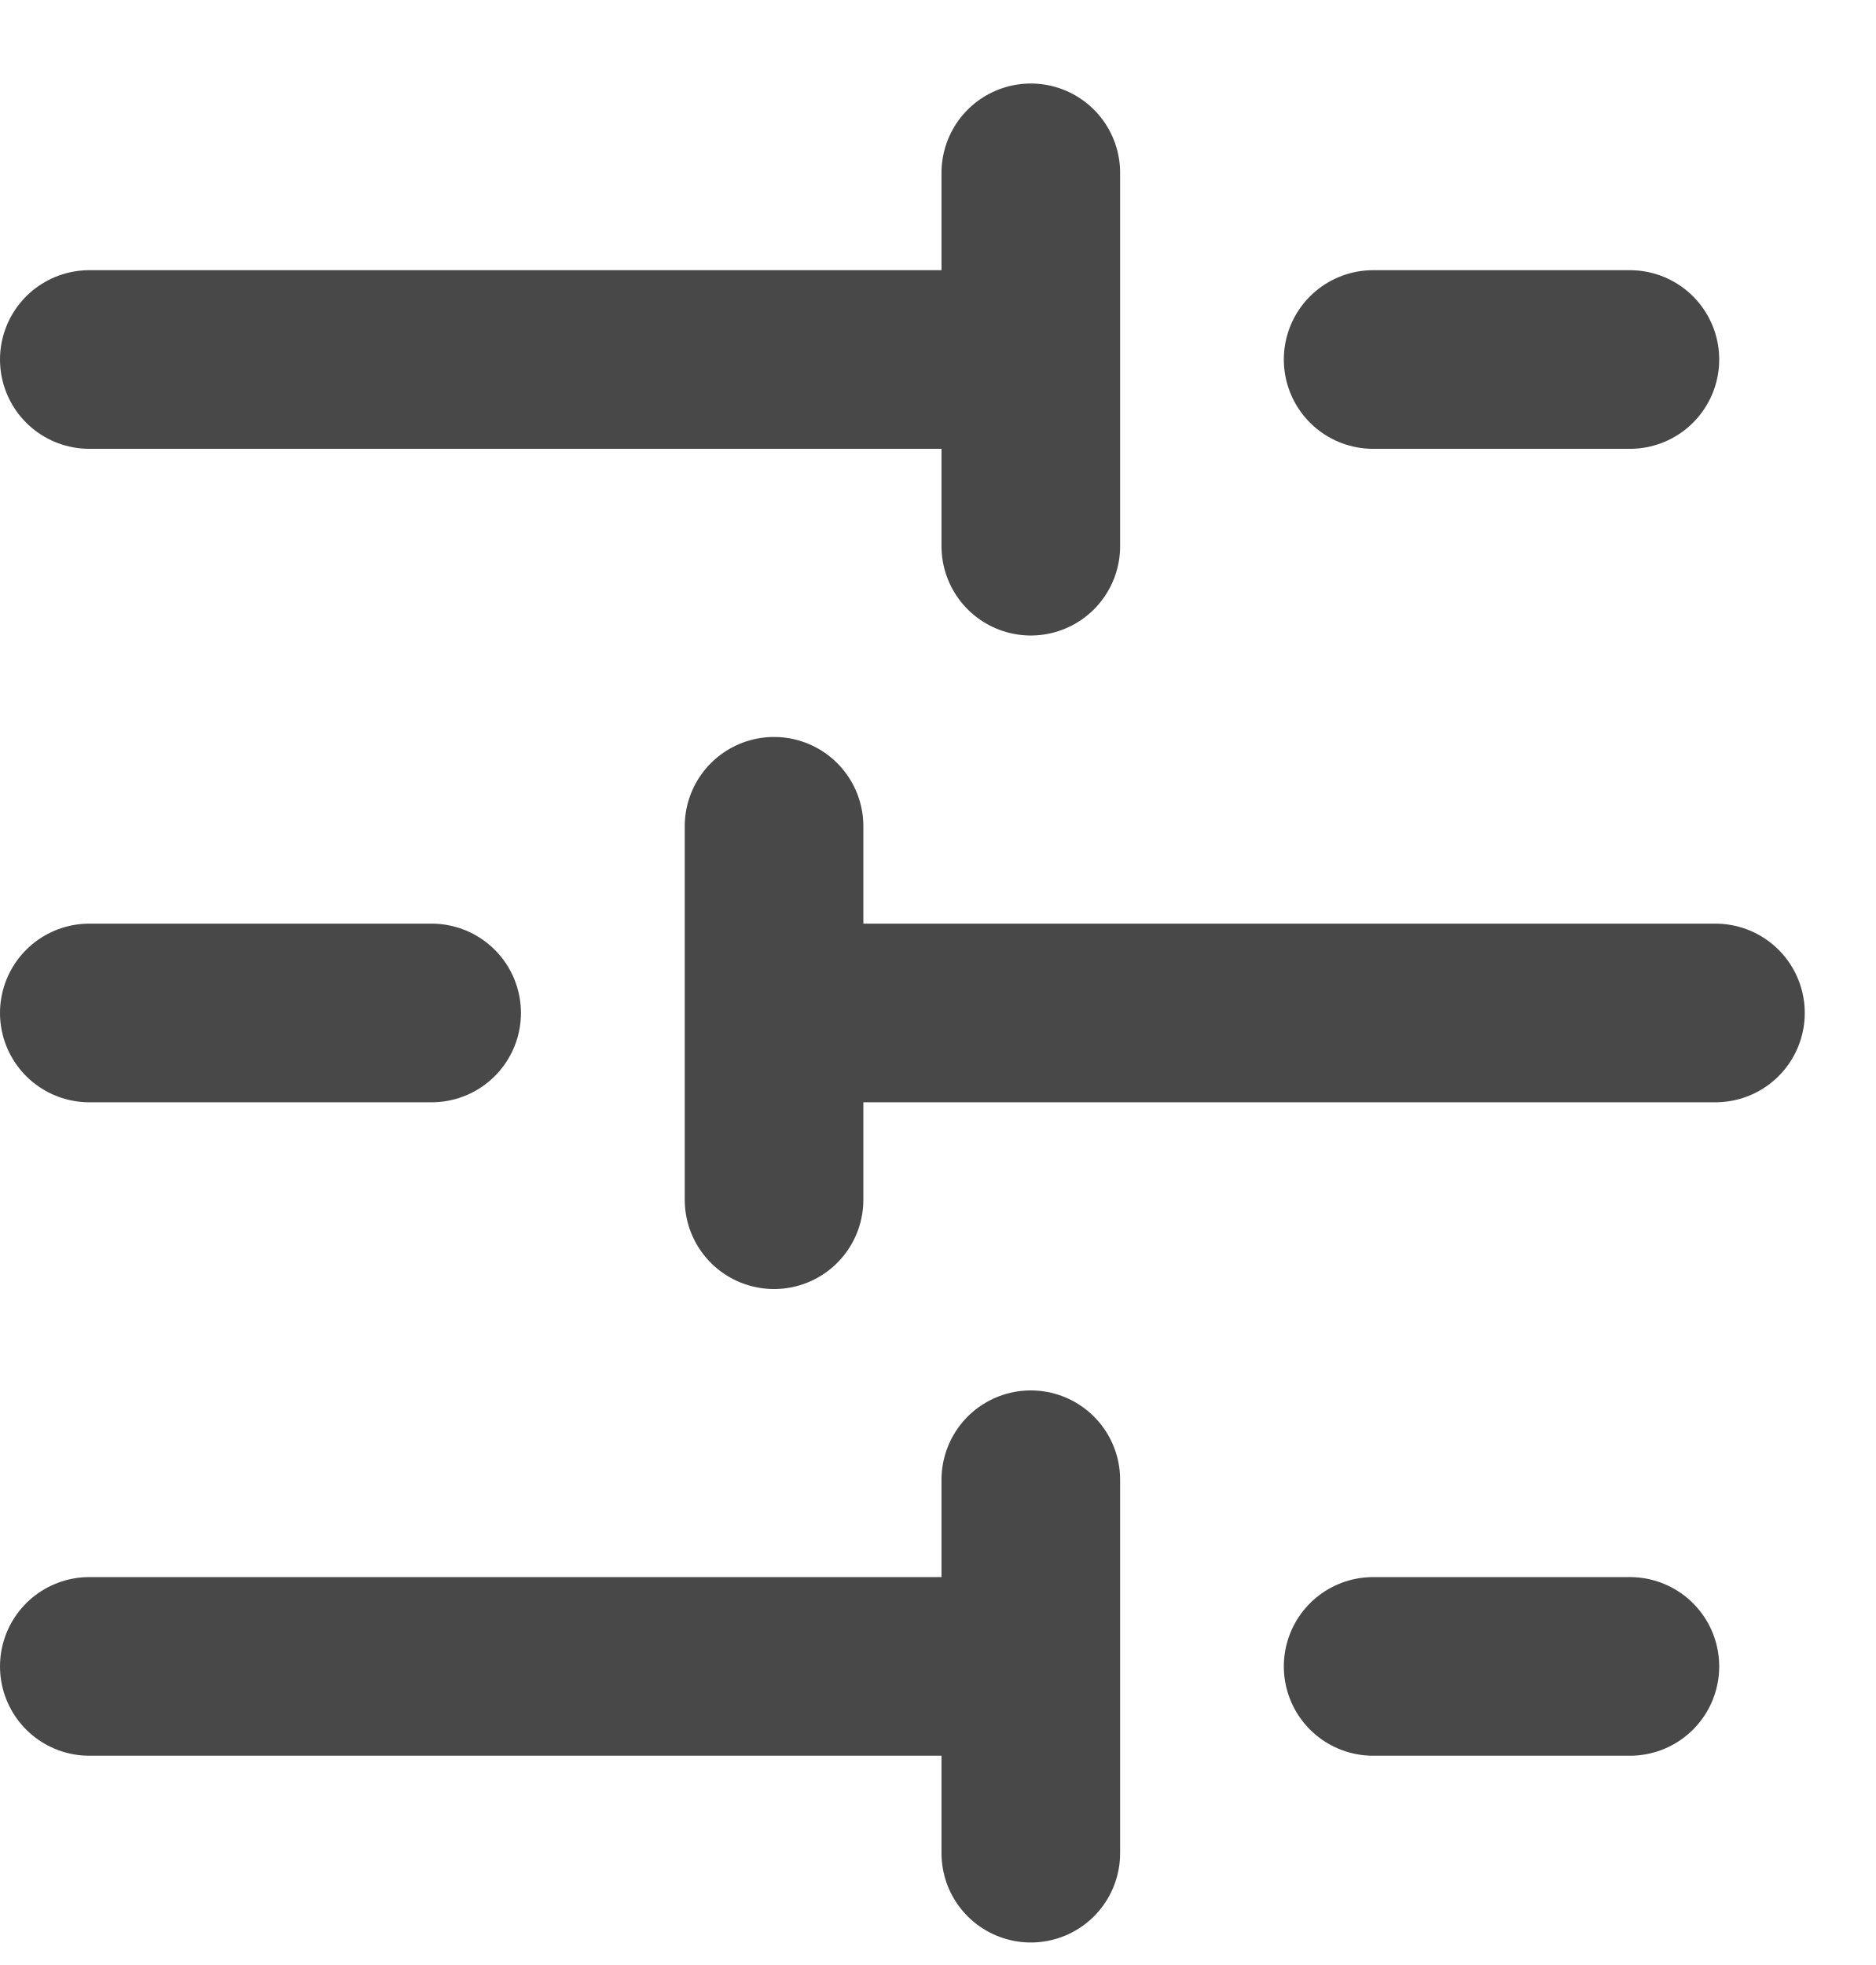
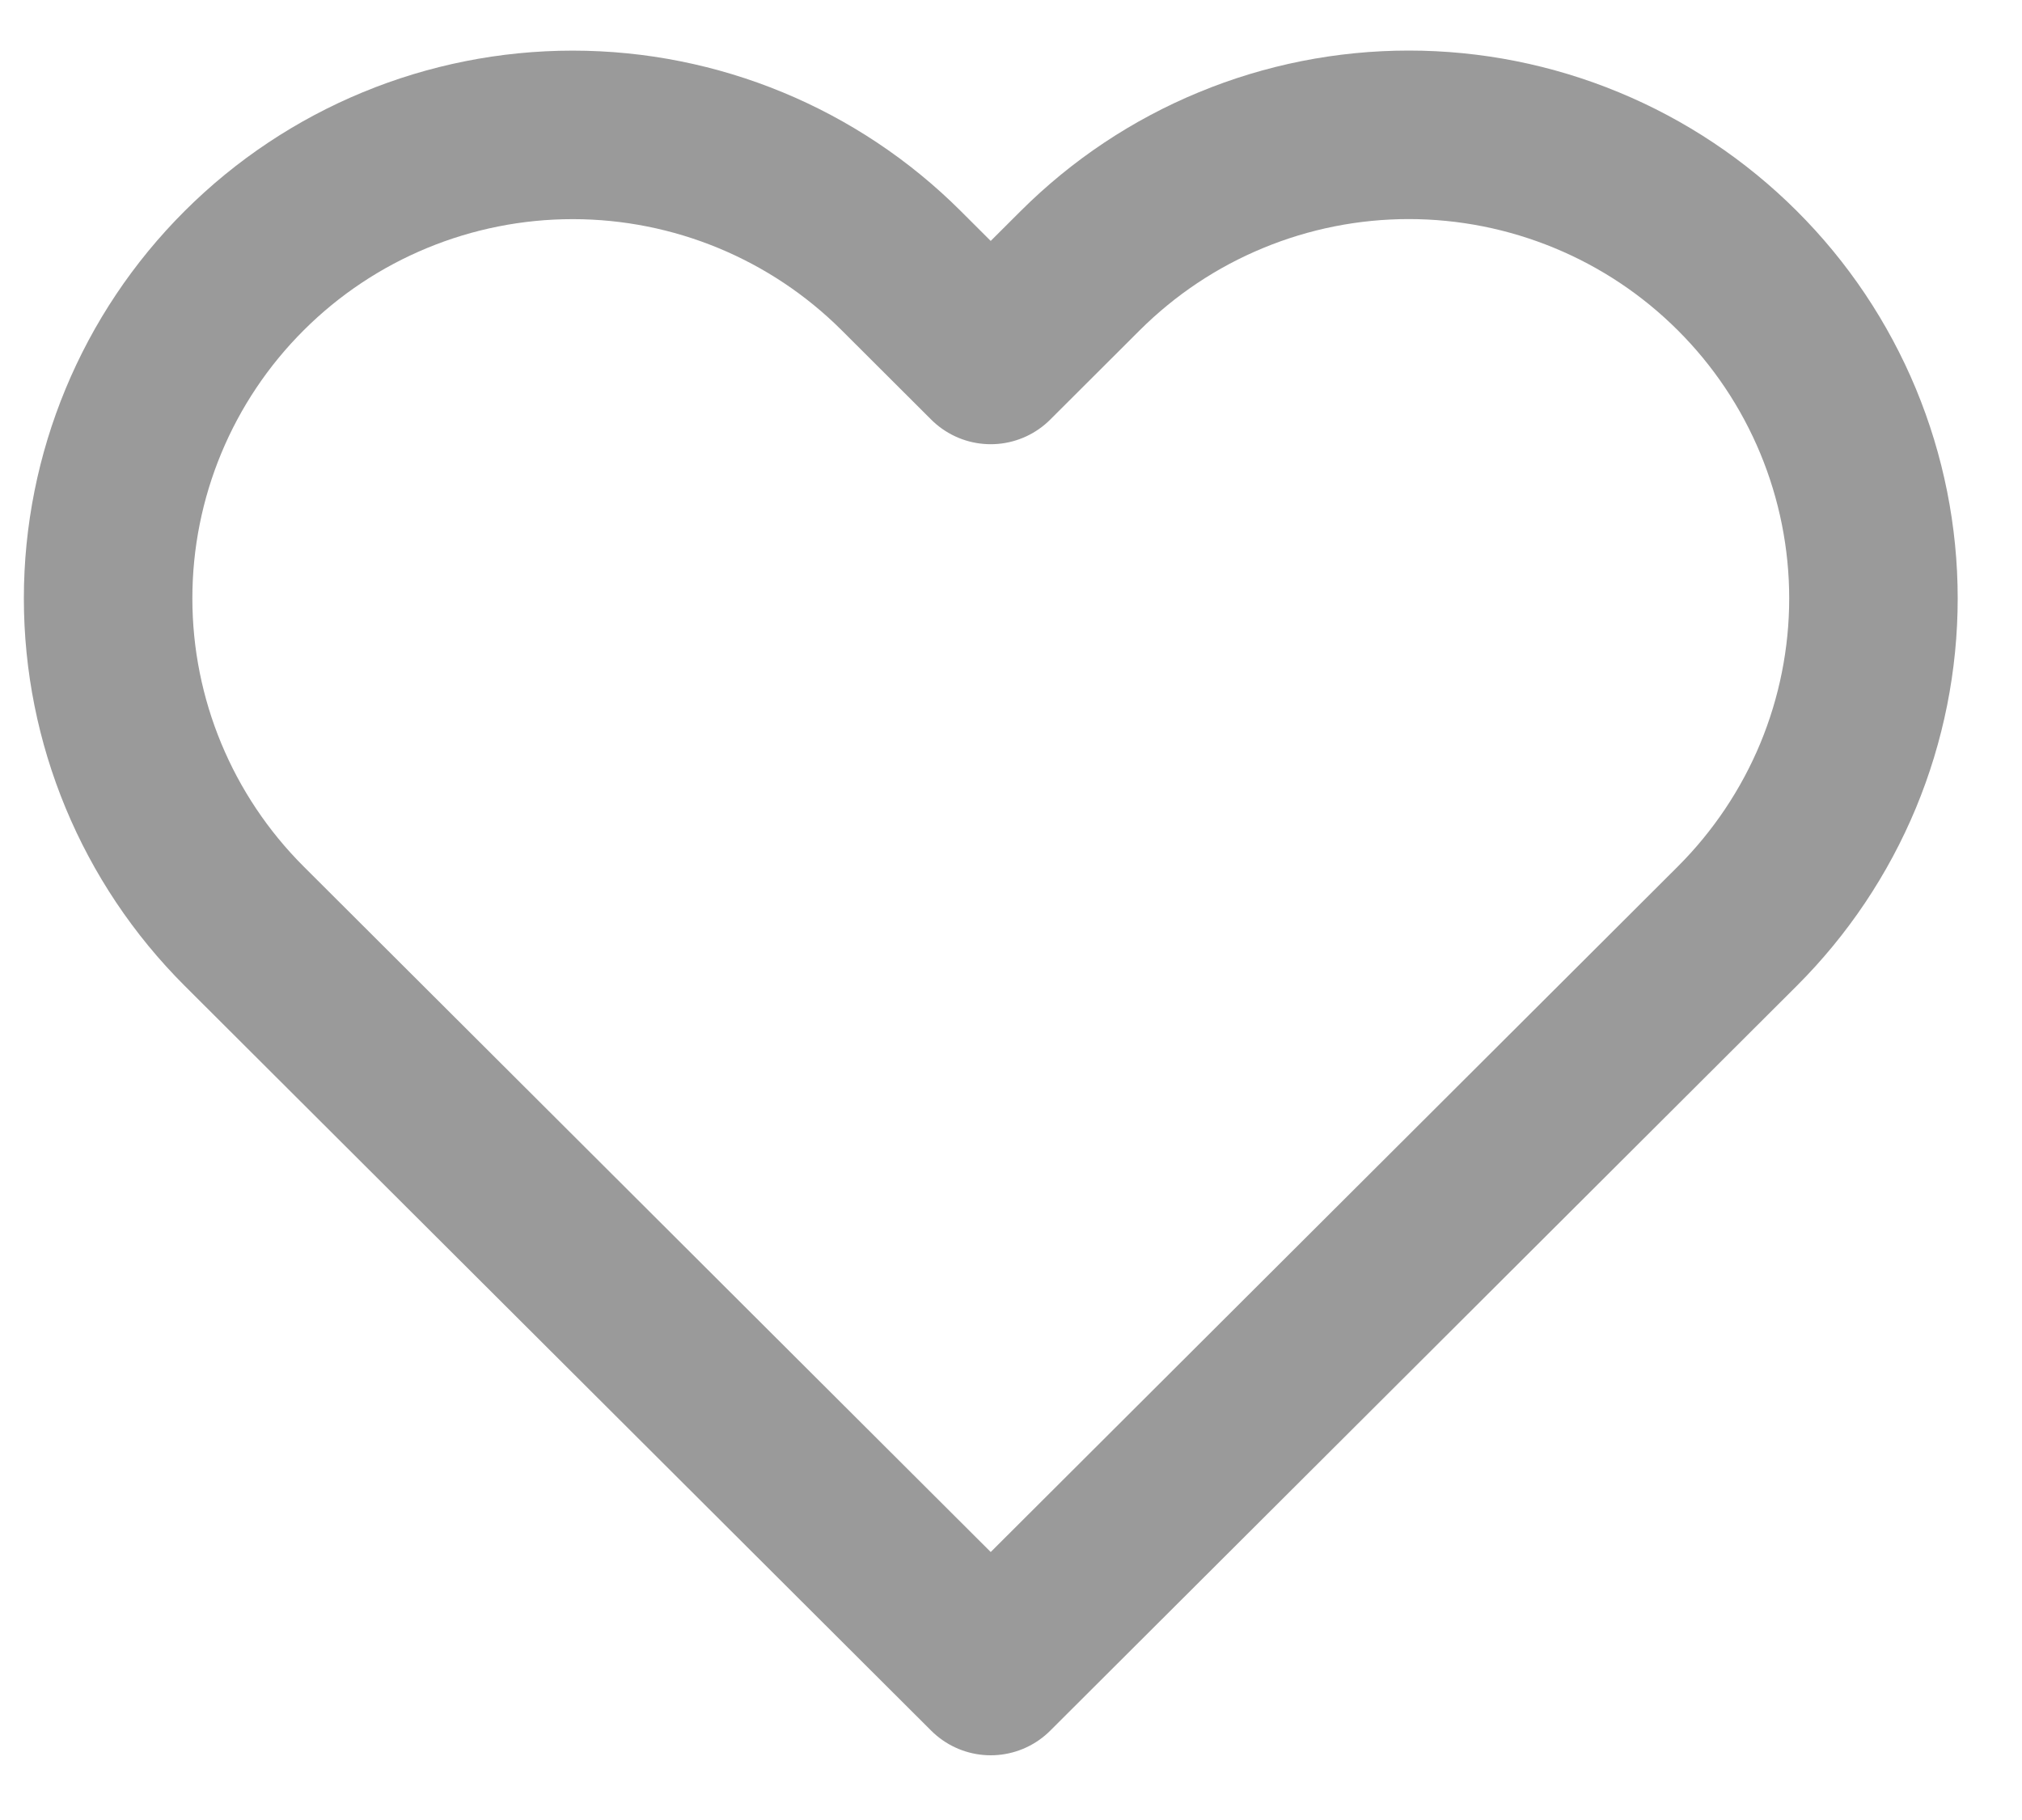
- <svg xmlns="http://www.w3.org/2000/svg" width="21" height="22" viewBox="0 0 21 22" fill="none">
-   <path d="M11.542 18.657H1M18.25 4.025H15.375H18.25ZM11.542 1.935V6.115V1.935ZM11.542 4.025H1H11.542ZM4.833 11.341H1H4.833ZM8.667 9.251V13.432V9.251ZM19.208 11.341H8.667H19.208ZM18.25 18.657H15.375H18.25ZM11.542 16.567V20.748V16.567Z" stroke="#484848" stroke-width="2" stroke-linecap="round" stroke-linejoin="round" />
+ <svg xmlns="http://www.w3.org/2000/svg" width="30" height="27" viewBox="0 0 30 27" fill="none">
+   <path d="M25.776 4.015C25.136 3.376 24.376 2.869 23.54 2.524C22.703 2.178 21.807 2 20.902 2C19.996 2 19.1 2.178 18.264 2.524C17.427 2.869 16.668 3.376 16.027 4.015L14.699 5.34L13.371 4.015C12.078 2.725 10.325 2.001 8.497 2.001C6.669 2.001 4.915 2.725 3.623 4.015C2.33 5.304 1.604 7.053 1.604 8.877C1.604 10.701 2.33 12.45 3.623 13.74L4.951 15.065L14.699 24.79L24.448 15.065L25.776 13.74C26.416 13.101 26.924 12.343 27.271 11.509C27.617 10.675 27.796 9.78 27.796 8.877C27.796 7.974 27.617 7.08 27.271 6.246C26.924 5.411 26.416 4.653 25.776 4.015V4.015Z" stroke="#9A9A9A" stroke-width="2.5" stroke-linecap="round" stroke-linejoin="round" />
</svg>
